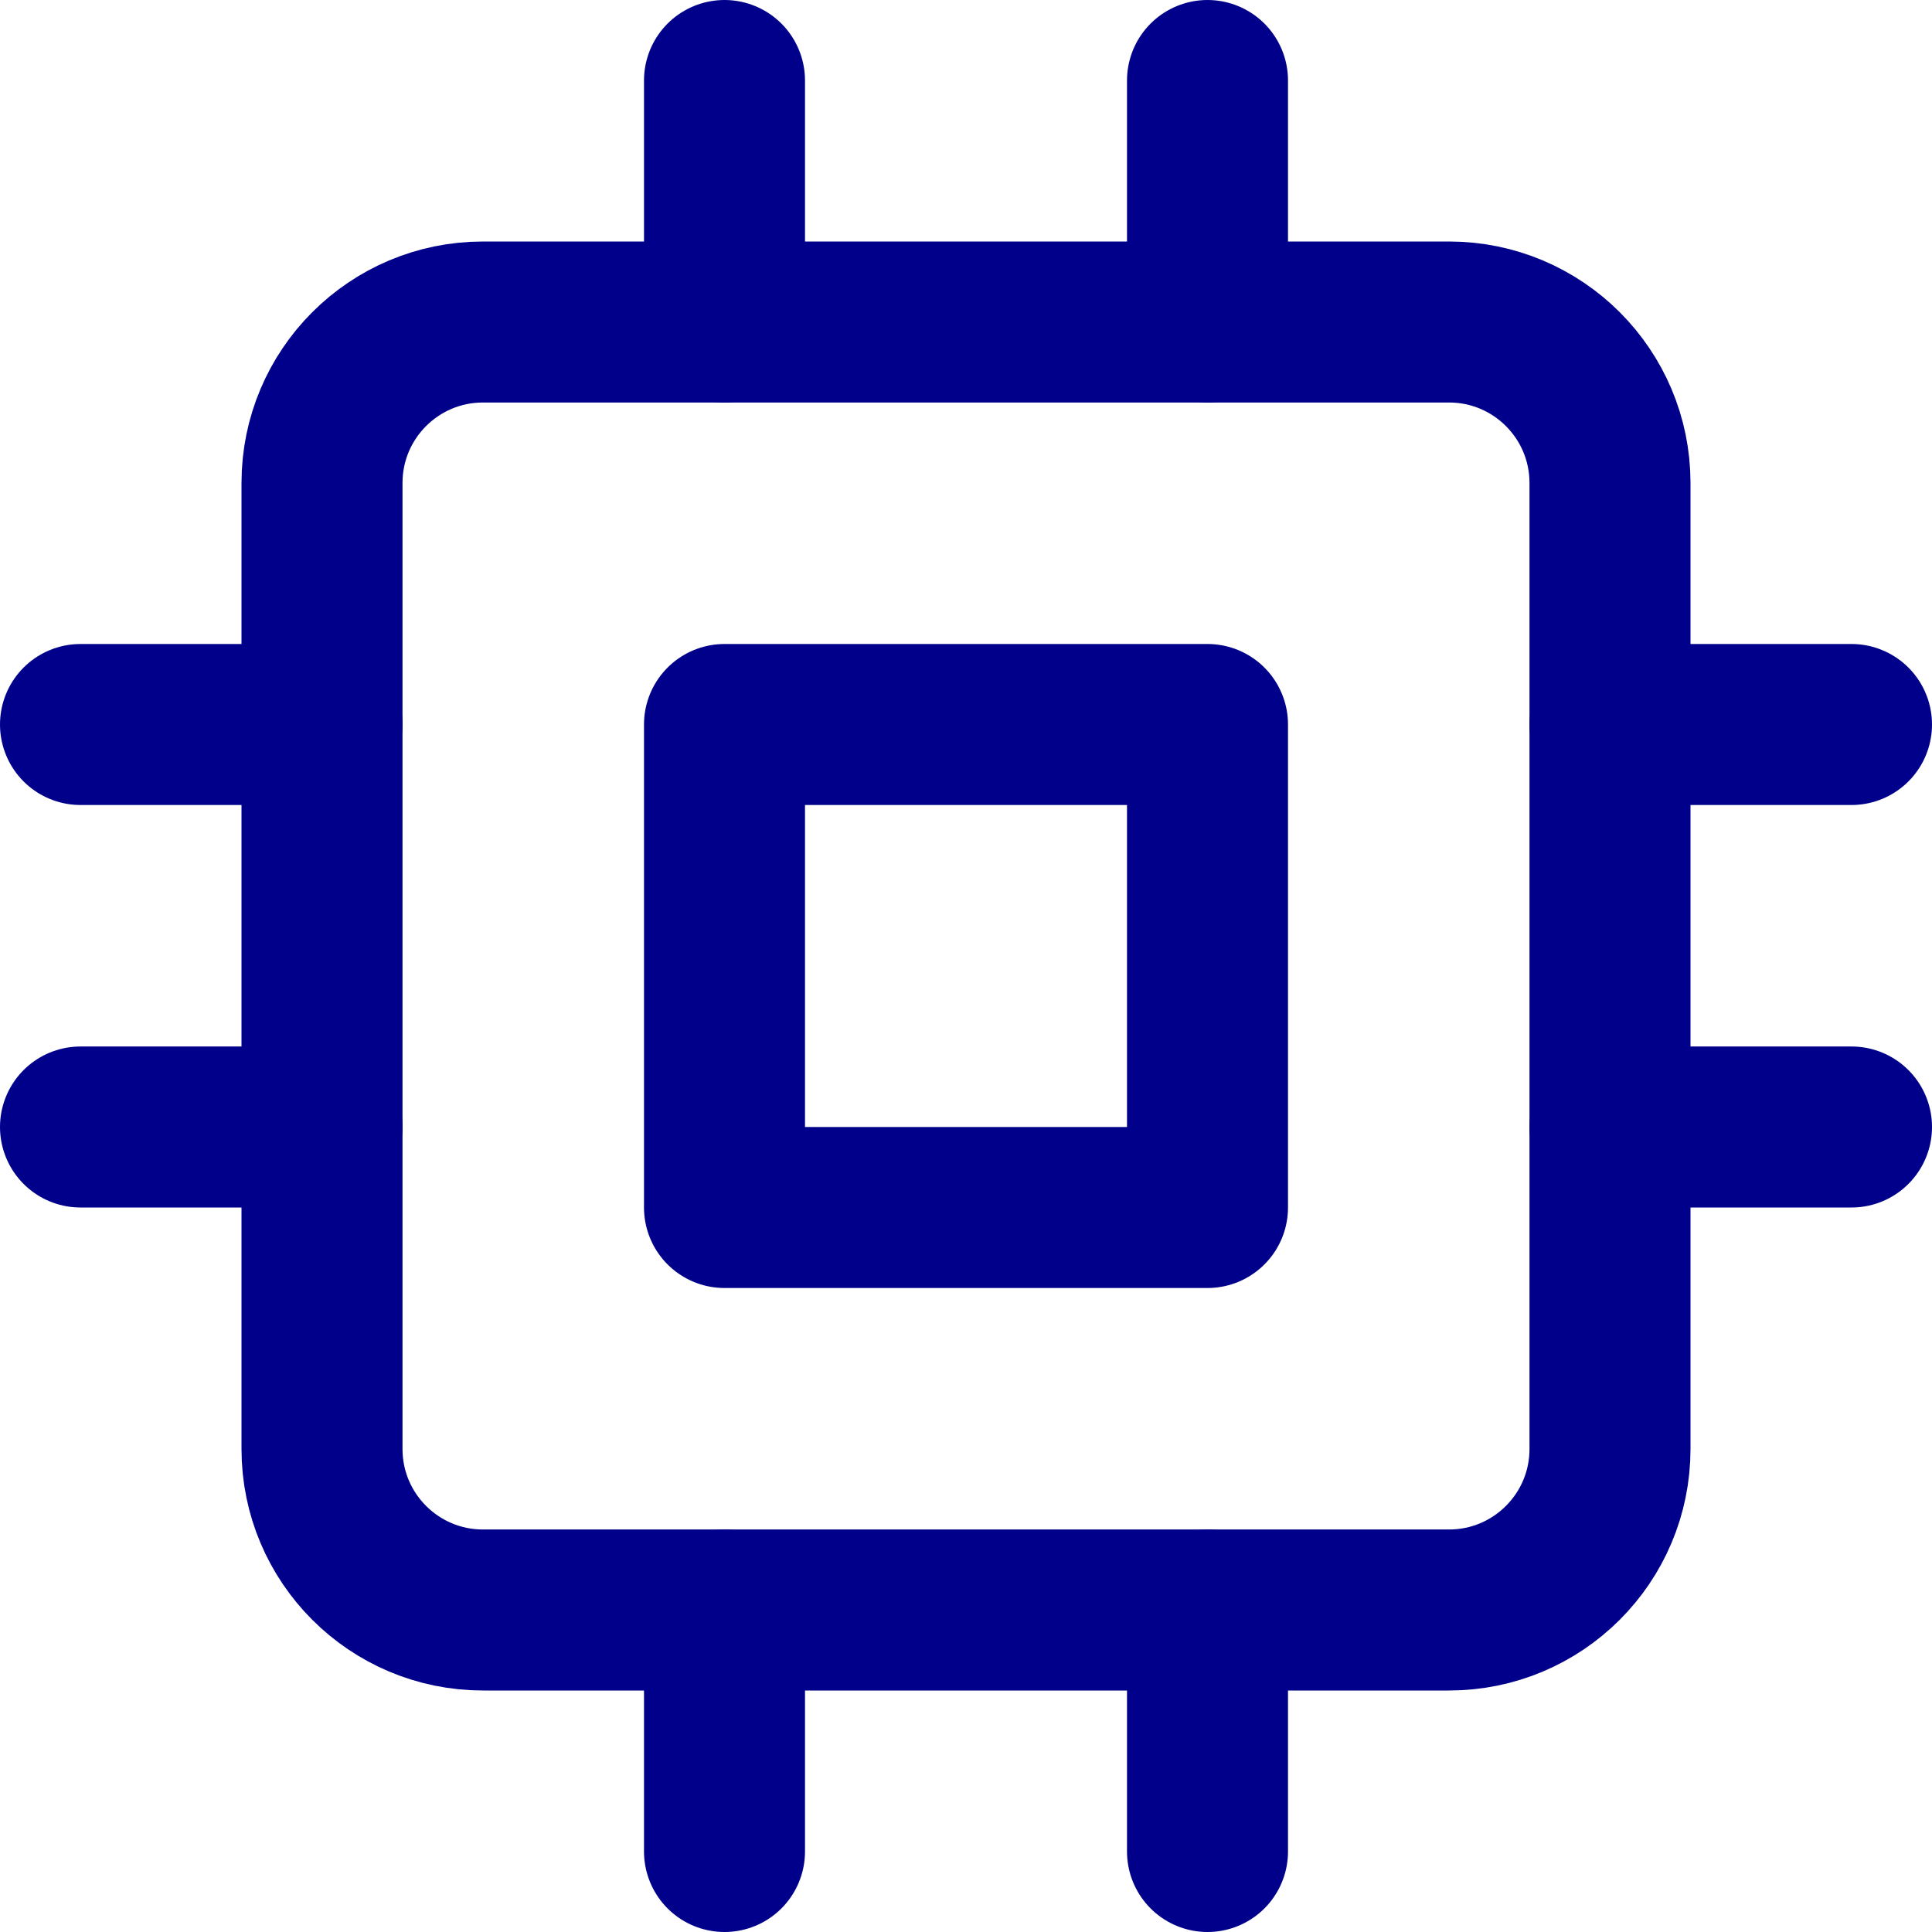
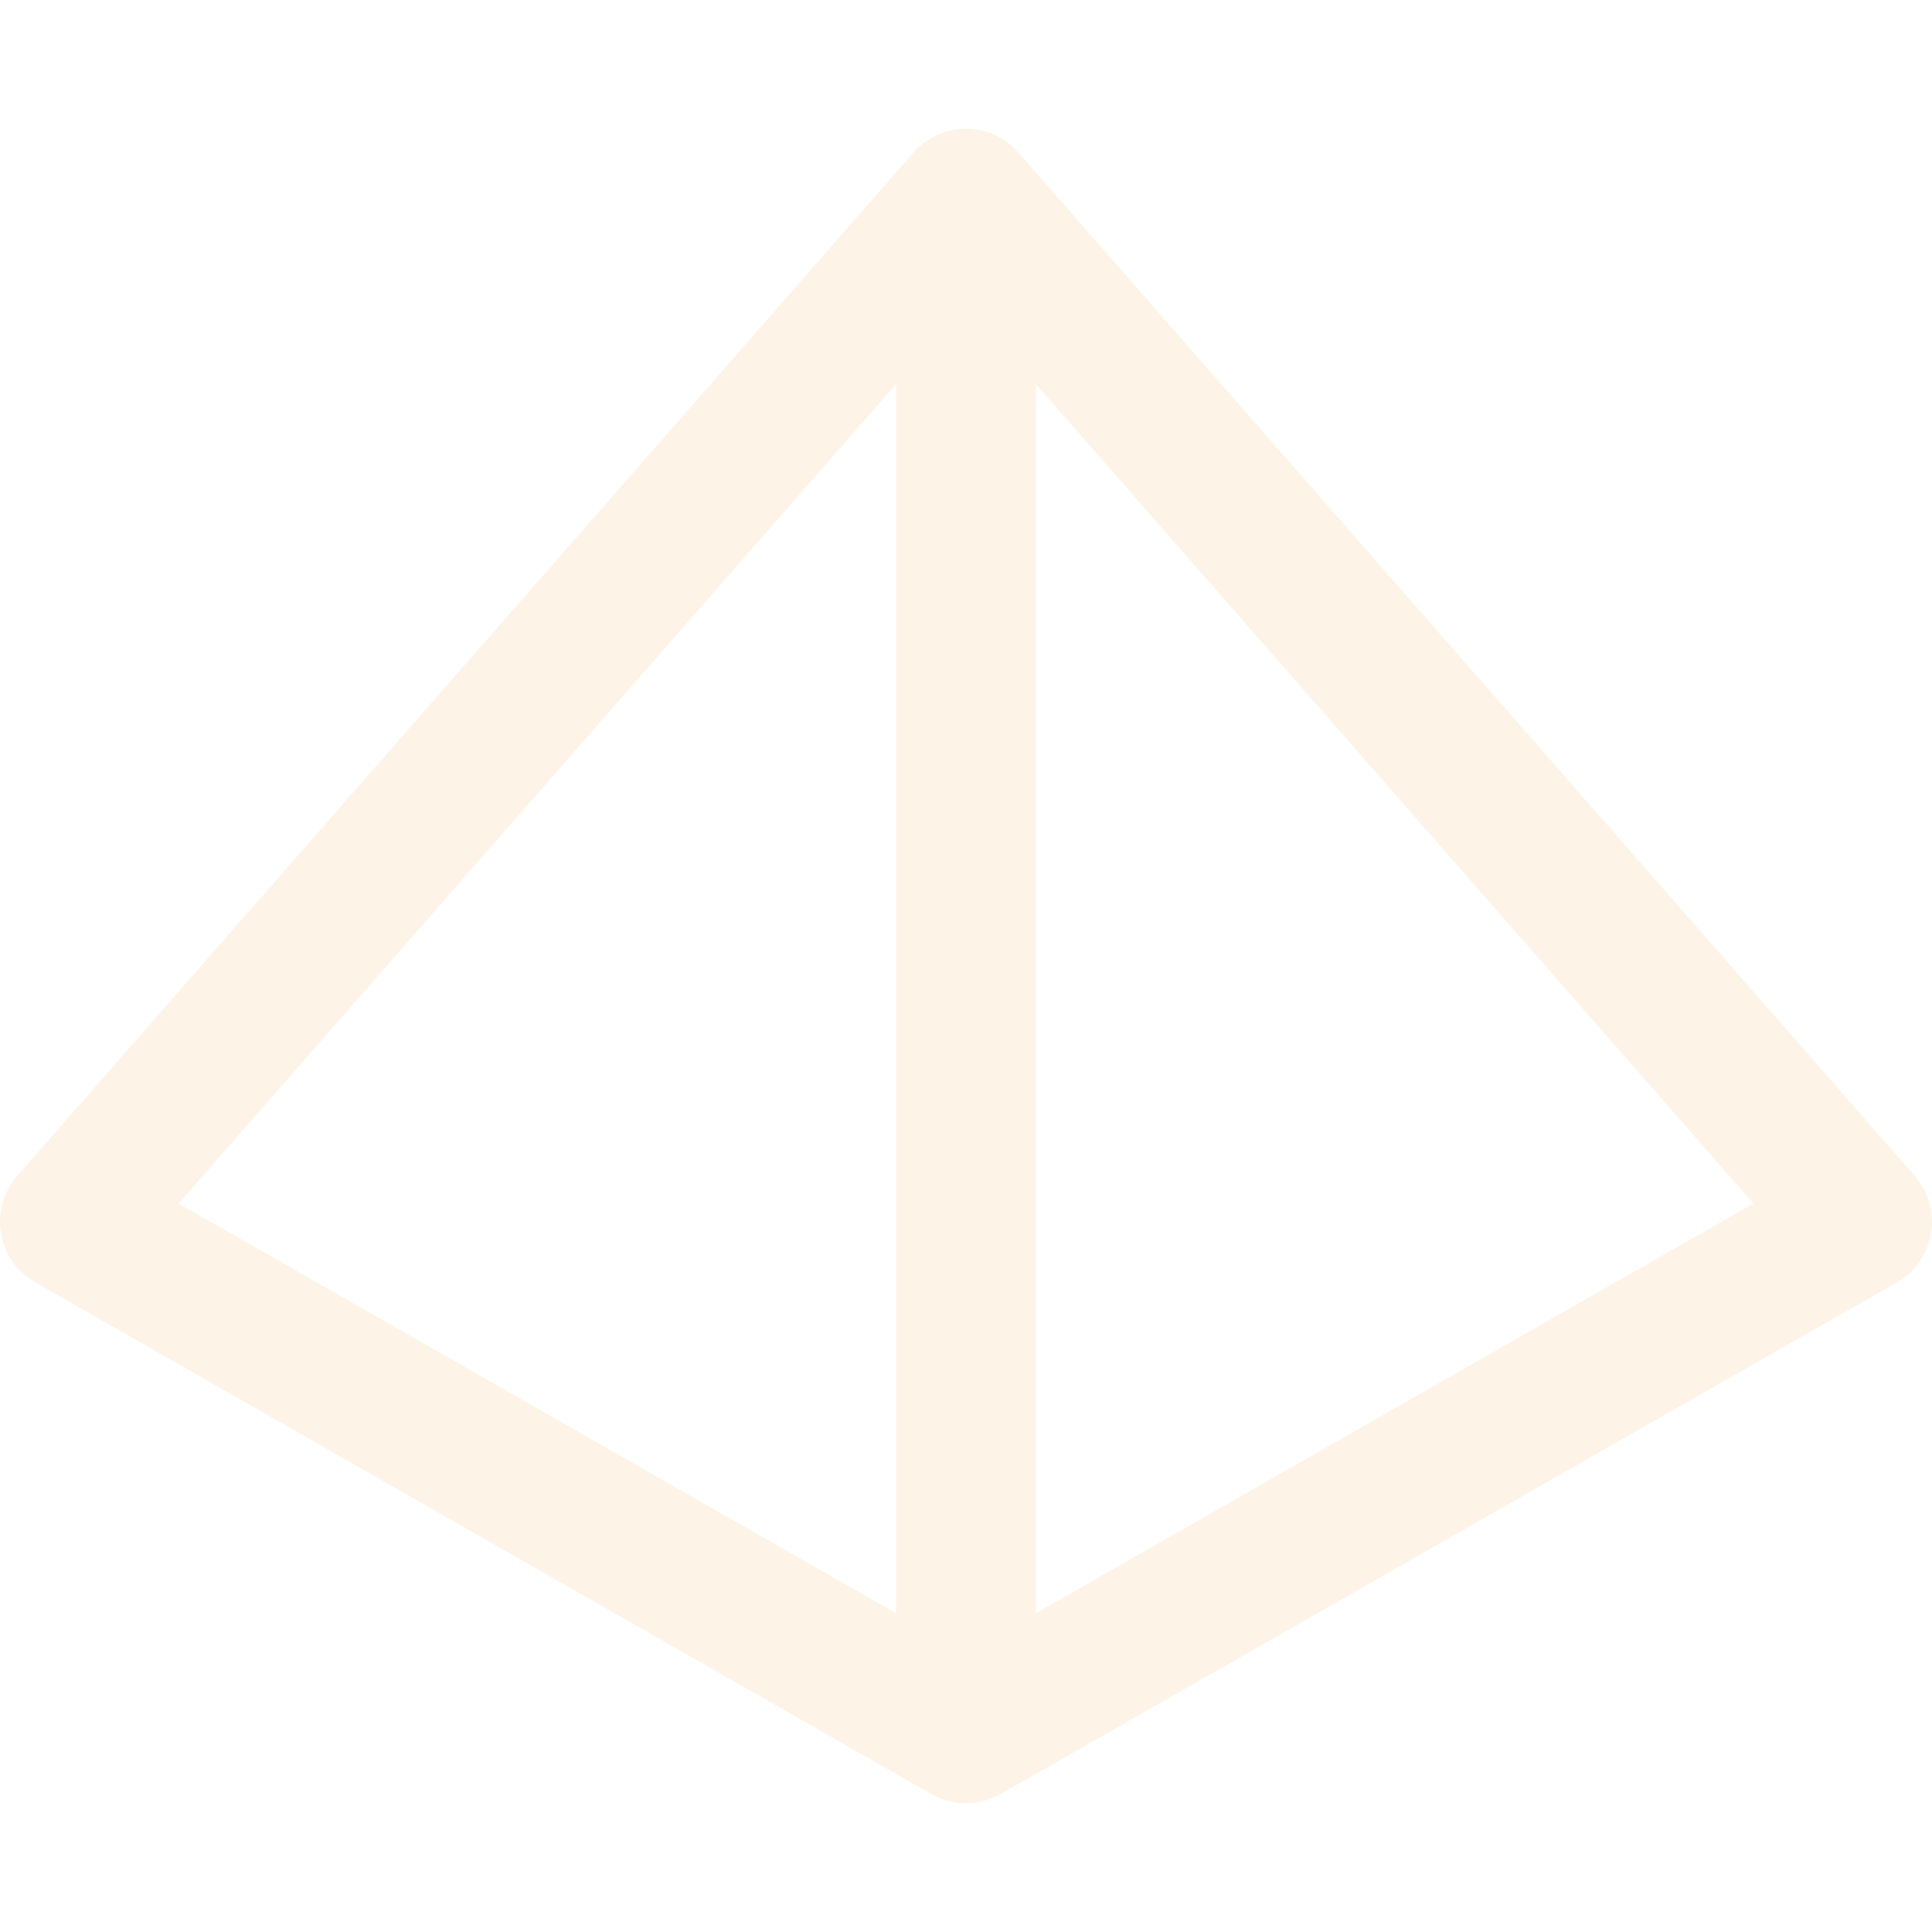
- <svg xmlns="http://www.w3.org/2000/svg" viewBox="0 0 24 24" fill="none" stroke="darkblue" stroke-width="2" stroke-linecap="round" stroke-linejoin="round" class="feather feather-cpu">
-   <rect x="4" y="4" width="16" height="16" rx="2" ry="2" />
-   <rect x="9" y="9" width="6" height="6" />
-   <line x1="9" y1="1" x2="9" y2="4" />
-   <line x1="15" y1="1" x2="15" y2="4" />
-   <line x1="9" y1="20" x2="9" y2="23" />
-   <line x1="15" y1="20" x2="15" y2="23" />
-   <line x1="20" y1="9" x2="23" y2="9" />
-   <line x1="20" y1="14" x2="23" y2="14" />
-   <line x1="1" y1="9" x2="4" y2="9" />
-   <line x1="1" y1="14" x2="4" y2="14" />
+ <svg xmlns="http://www.w3.org/2000/svg" width="60" height="60" viewBox="0 0 60 60" fill="none">
+   <path d="M29.999 56C29.81 56 29.62 55.975 29.433 55.925C29.251 55.876 29.078 55.803 28.918 55.712C28.909 55.706 28.898 55.7 28.889 55.695L1.093 39.824C0.528 39.502 0.138 38.943 0.03 38.302C-0.078 37.662 0.108 37.006 0.537 36.518L28.345 4.765C28.384 4.72 28.424 4.675 28.468 4.633C28.646 4.456 28.849 4.314 29.066 4.211C29.115 4.187 29.164 4.166 29.215 4.146C29.387 4.079 29.57 4.034 29.761 4.013C29.84 4.004 29.919 4 29.999 4C29.999 4 29.999 4 30 4C30.082 4 30.166 4.004 30.248 4.013C30.248 4.013 30.248 4.013 30.25 4.013C30.417 4.033 30.579 4.072 30.733 4.127C30.798 4.151 30.863 4.178 30.927 4.208C31.148 4.312 31.353 4.456 31.534 4.636C31.576 4.678 31.616 4.721 31.653 4.766L59.463 36.519C59.891 37.007 60.078 37.663 59.97 38.304C59.862 38.944 59.472 39.503 58.907 39.826L31.109 55.695C31.109 55.695 31.099 55.701 31.093 55.704C30.925 55.801 30.744 55.877 30.553 55.928C30.371 55.976 30.185 56 30 56H29.996H29.999ZM32.168 11.927V50.102L54.457 37.378L32.168 11.927ZM5.544 37.378L27.832 50.102V11.927L5.544 37.378Z" fill="#FDF3E7" />
</svg>
